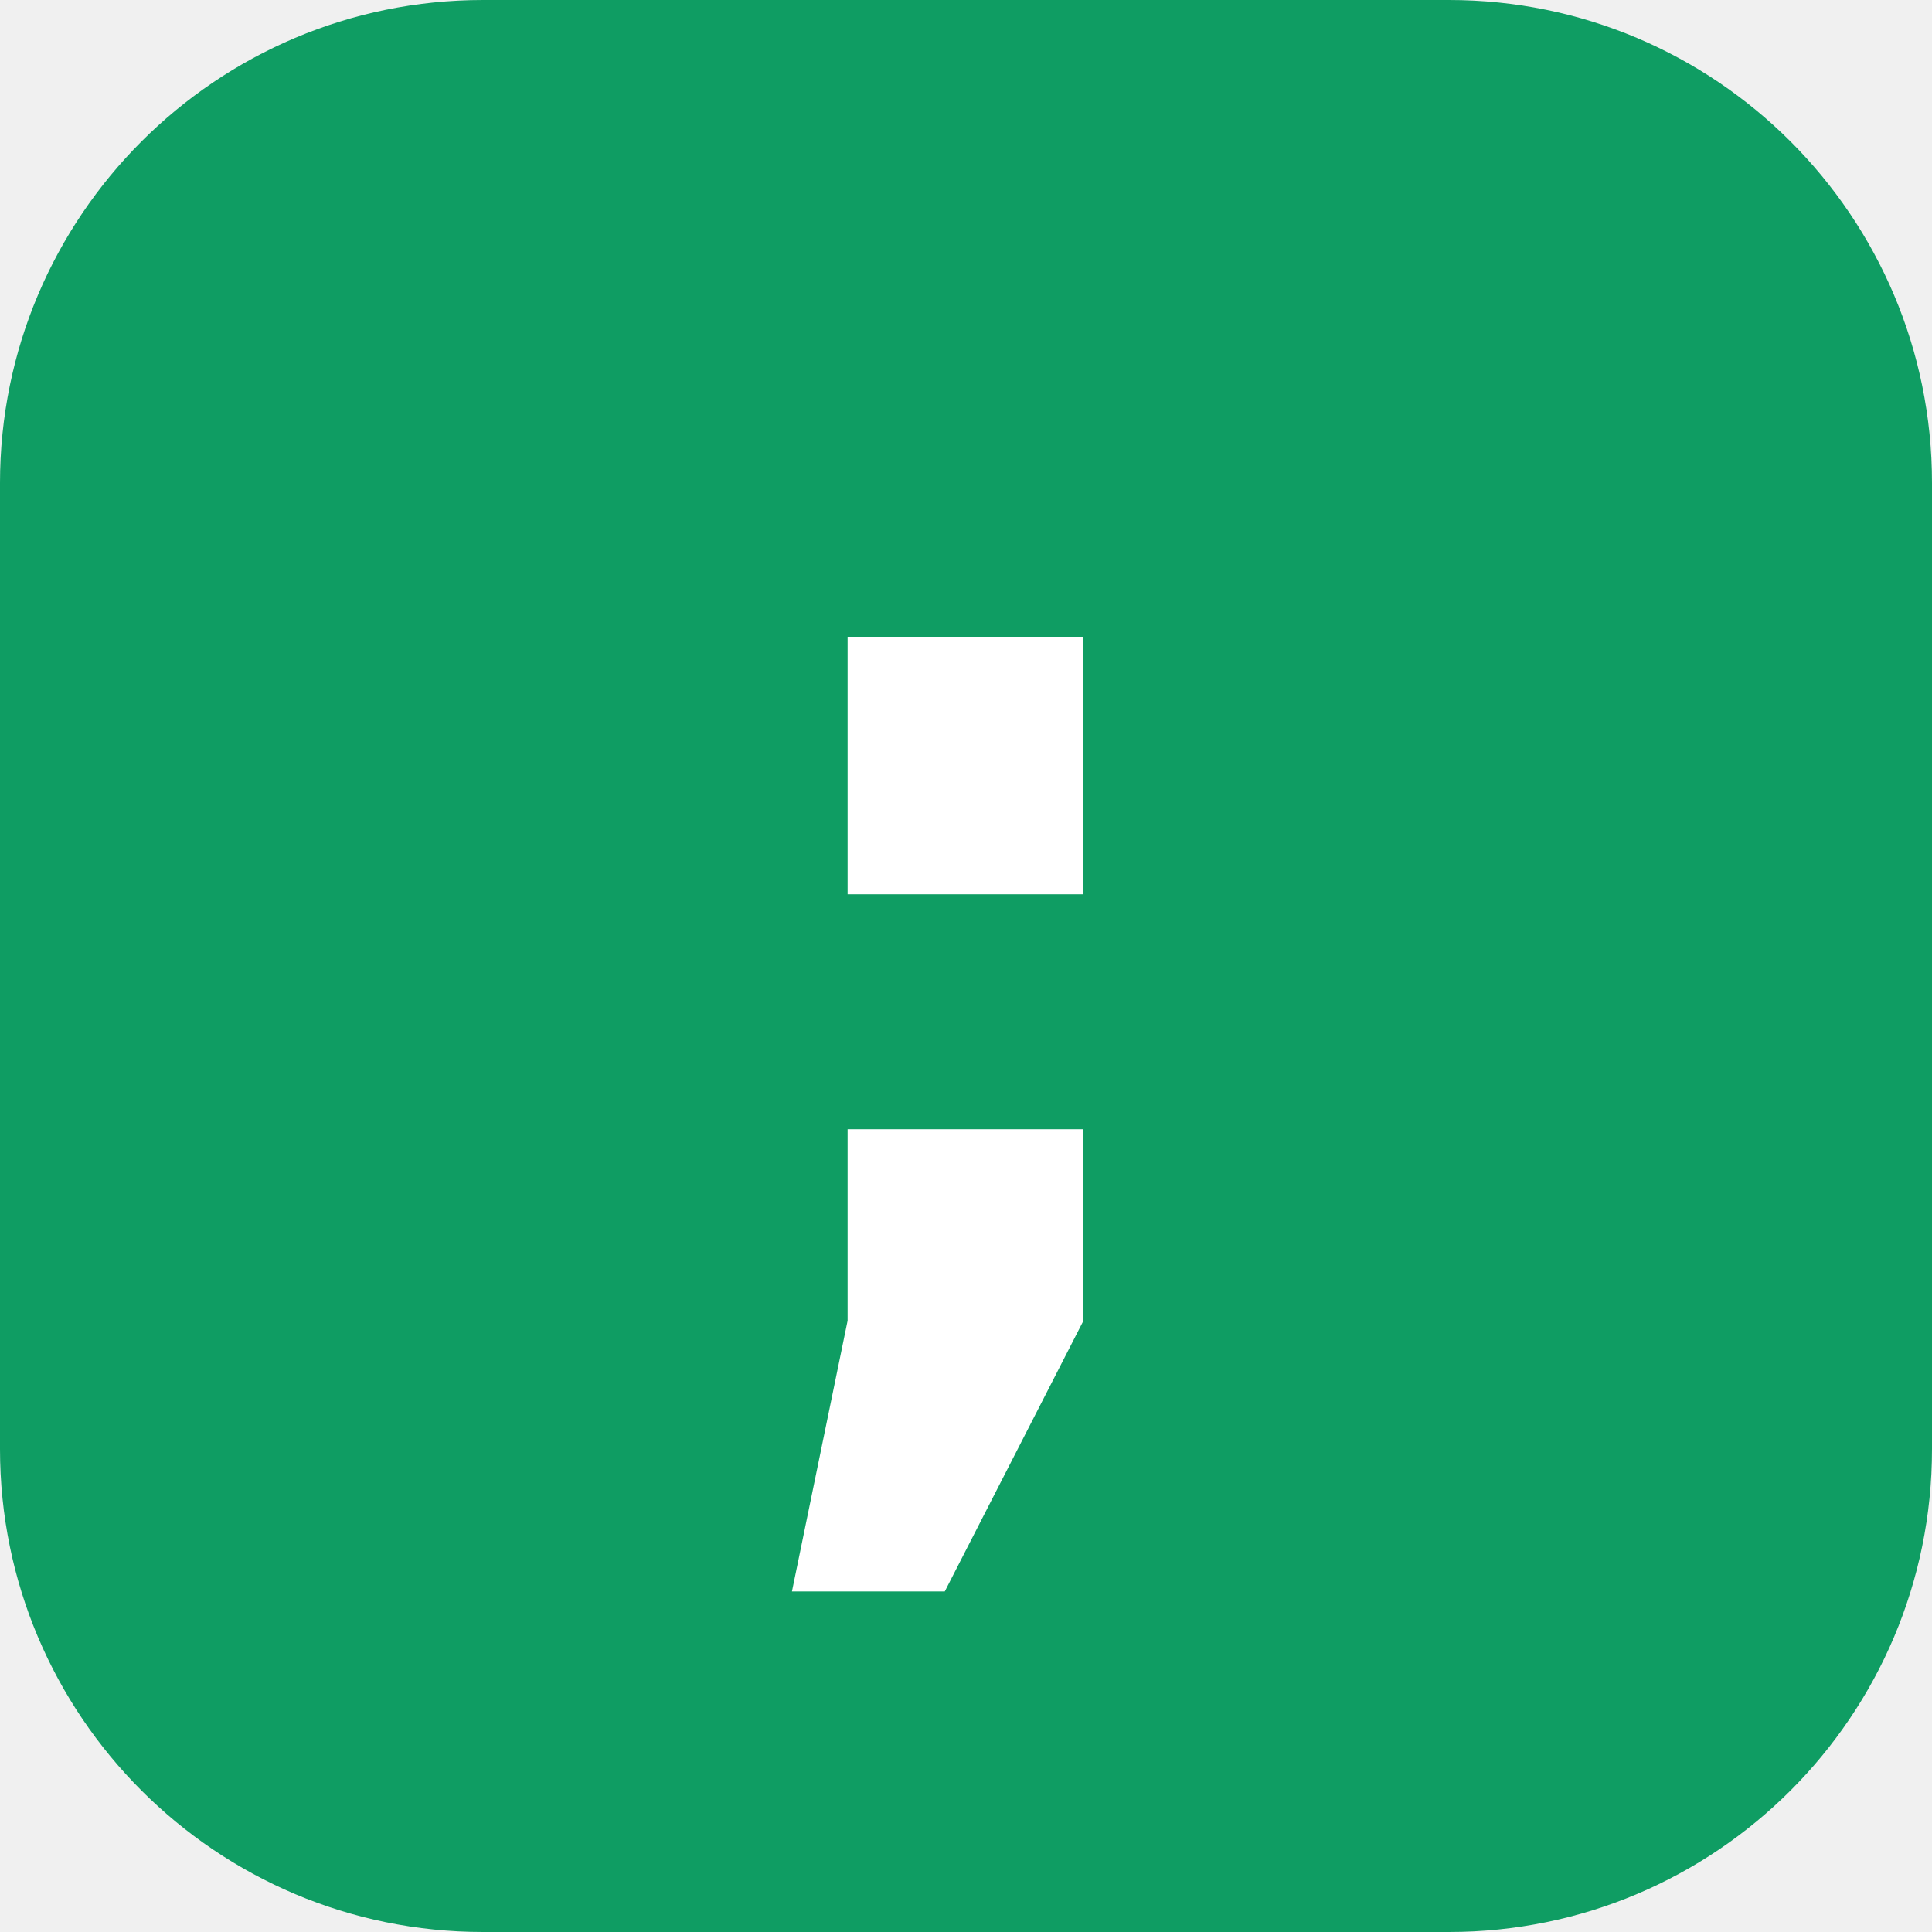
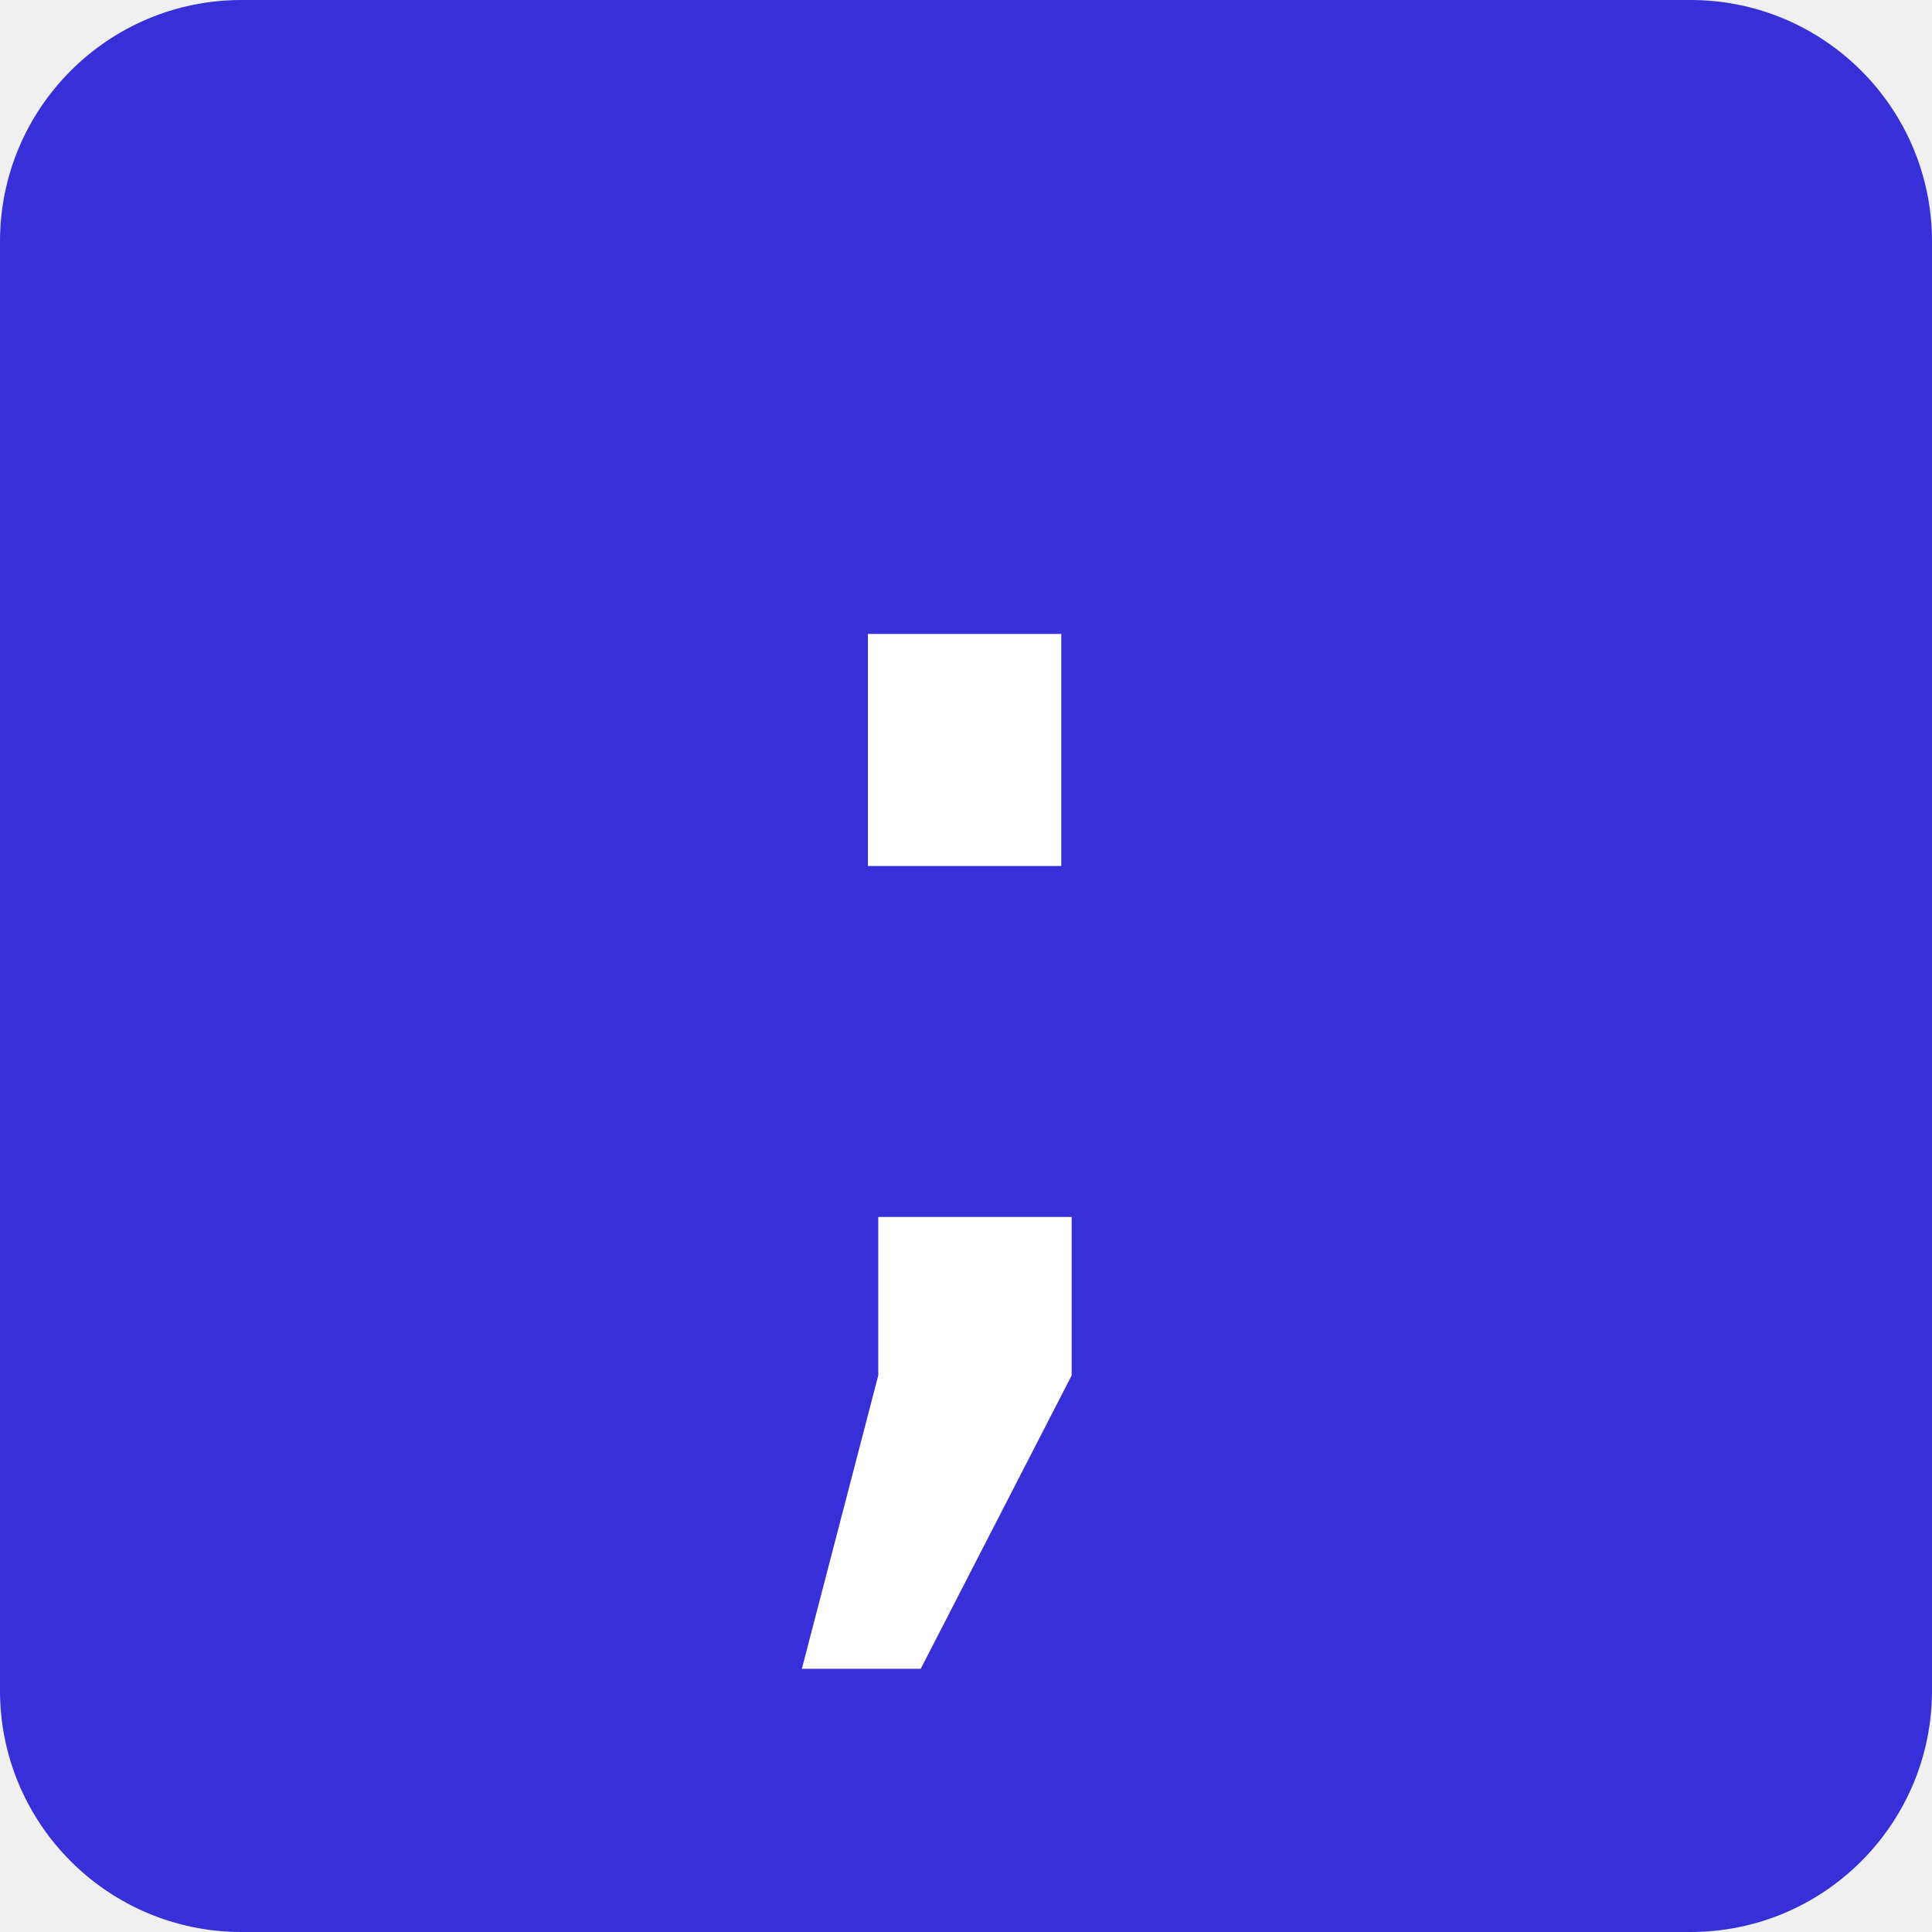
<svg xmlns="http://www.w3.org/2000/svg" viewBox="0 0 32 32">
-   <rect width="32" height="32" rx="8" fill="#0f9d63" />
-   <text x="16" y="23" font-family="ui-monospace, Consolas, monospace" font-size="24" font-weight="700" fill="#ffffff" text-anchor="middle">;</text>
+   <rect width="32" height="32" rx="4" fill="#3730d8" />
+   <text x="16" y="24" font-family="ui-monospace, Consolas, monospace" font-size="26" font-weight="500" fill="#ffffff" text-anchor="middle">;</text>
</svg>
